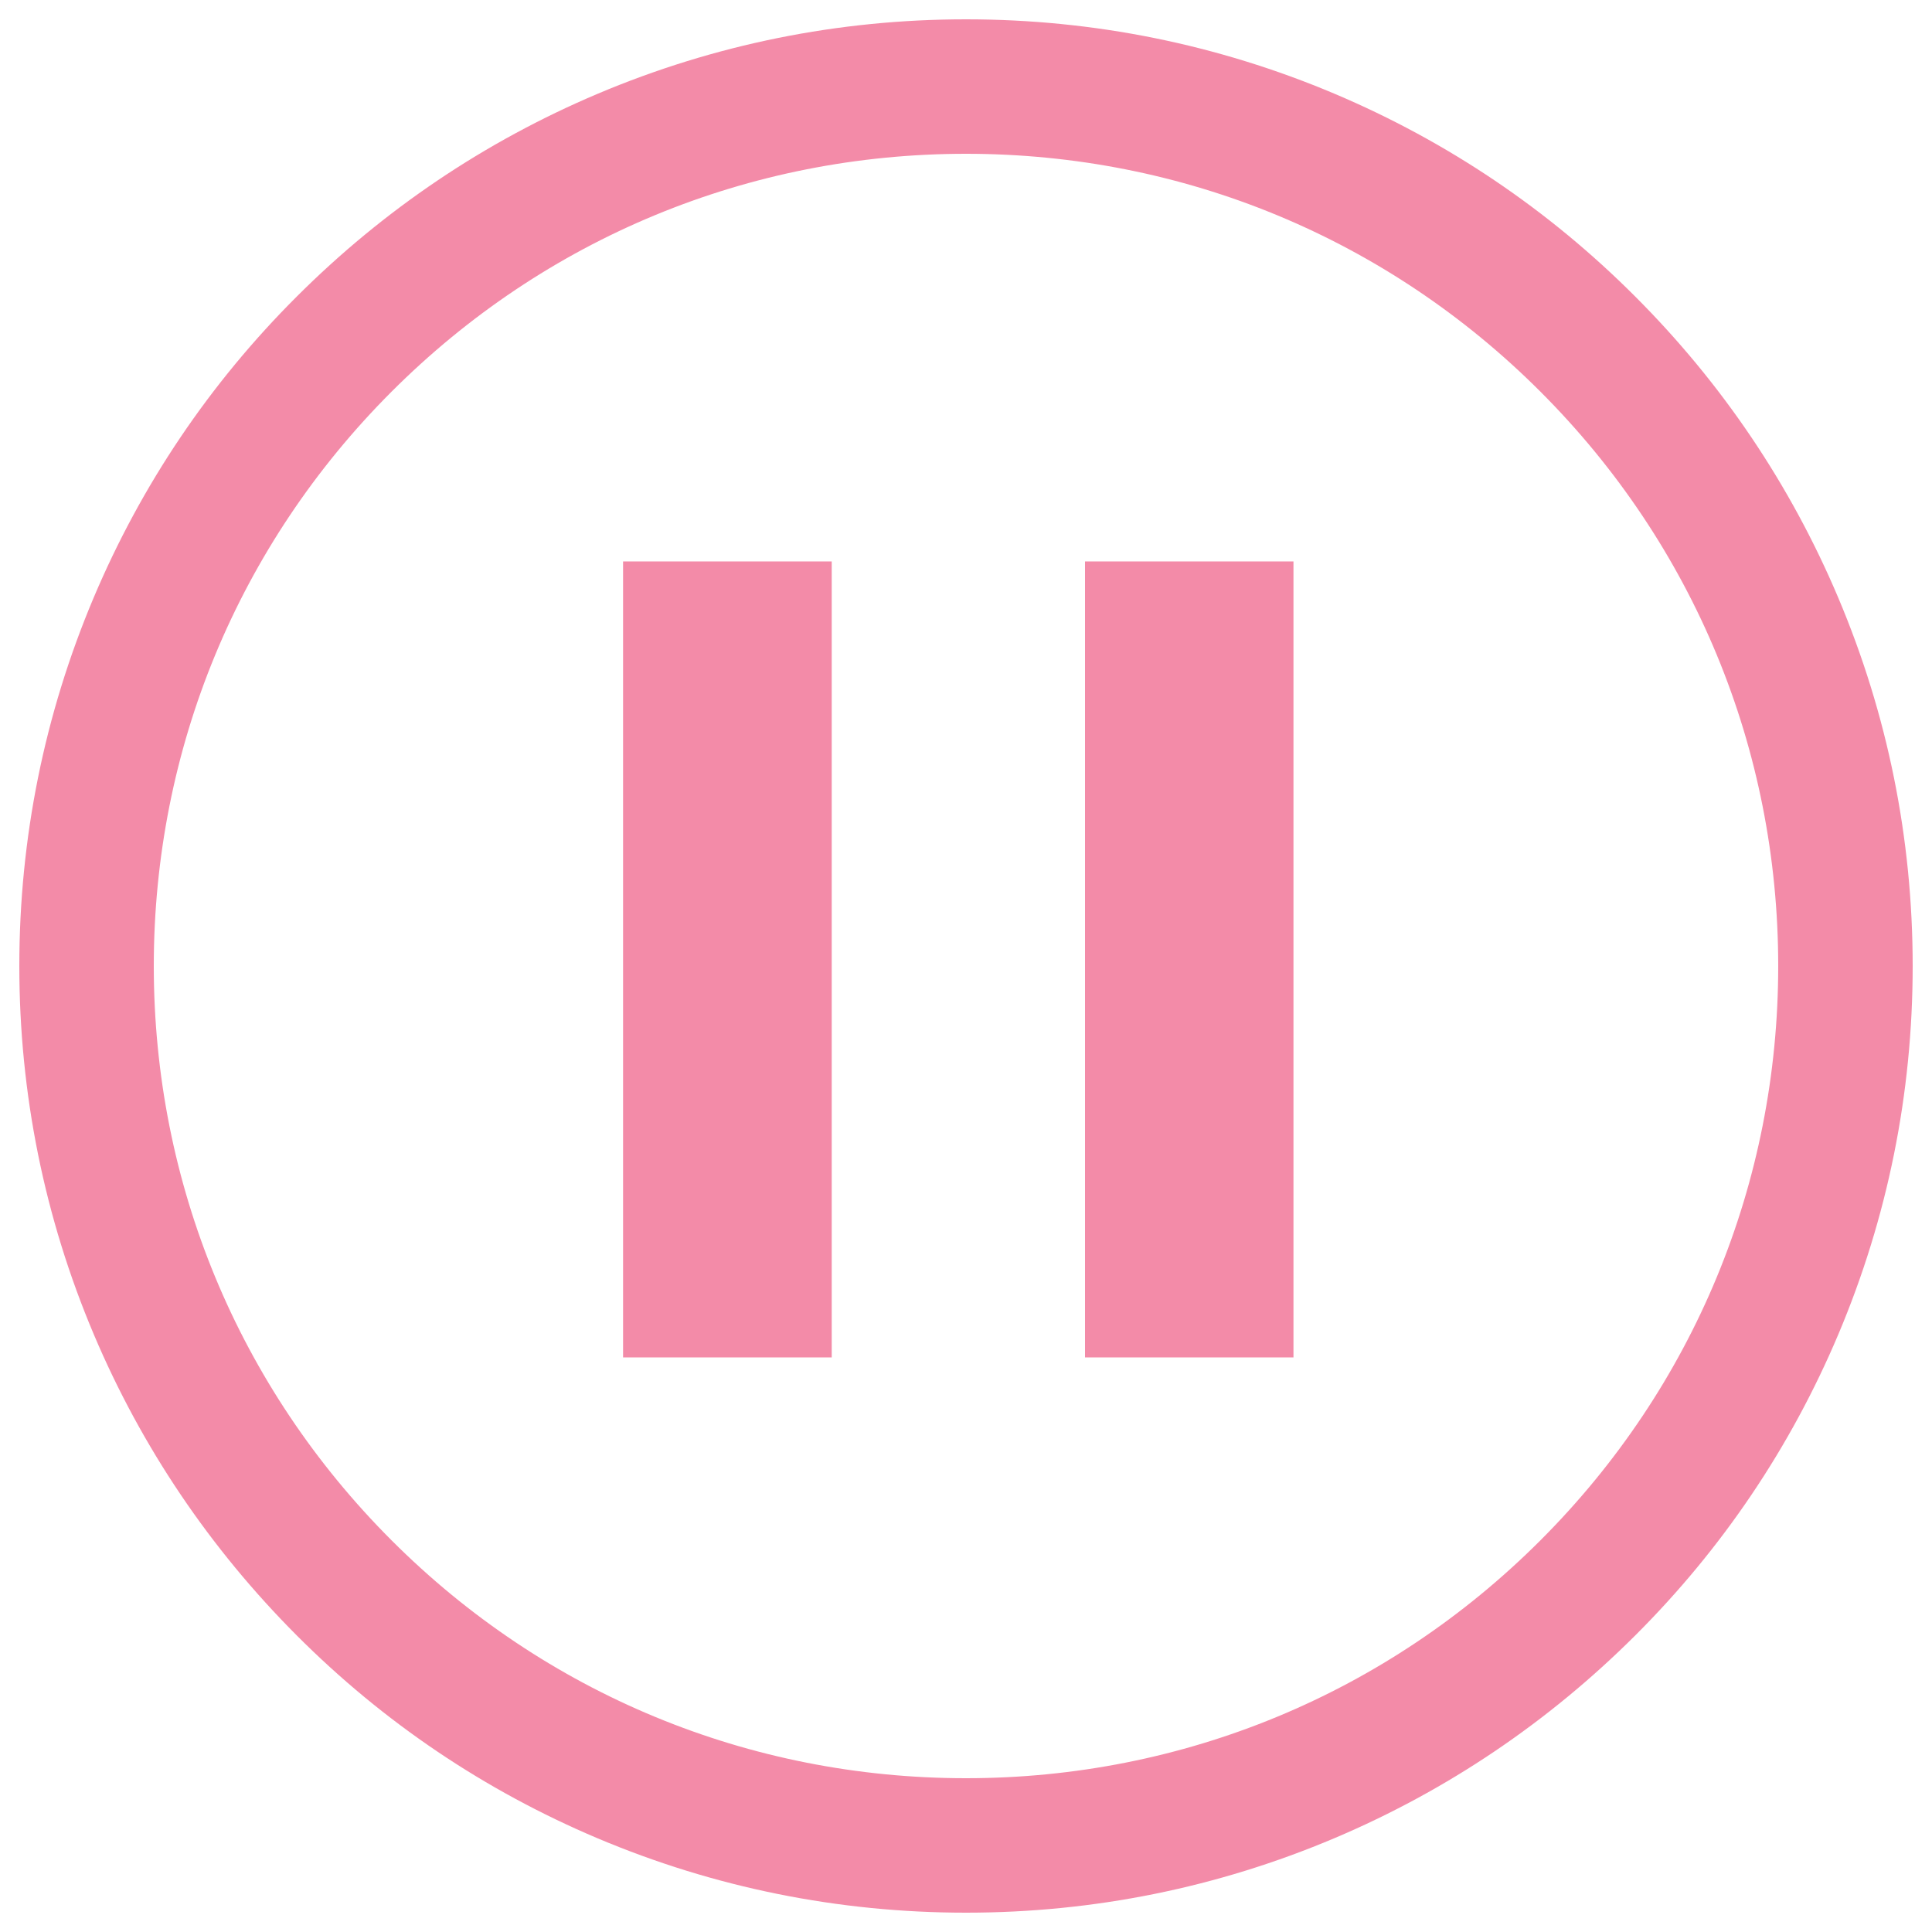
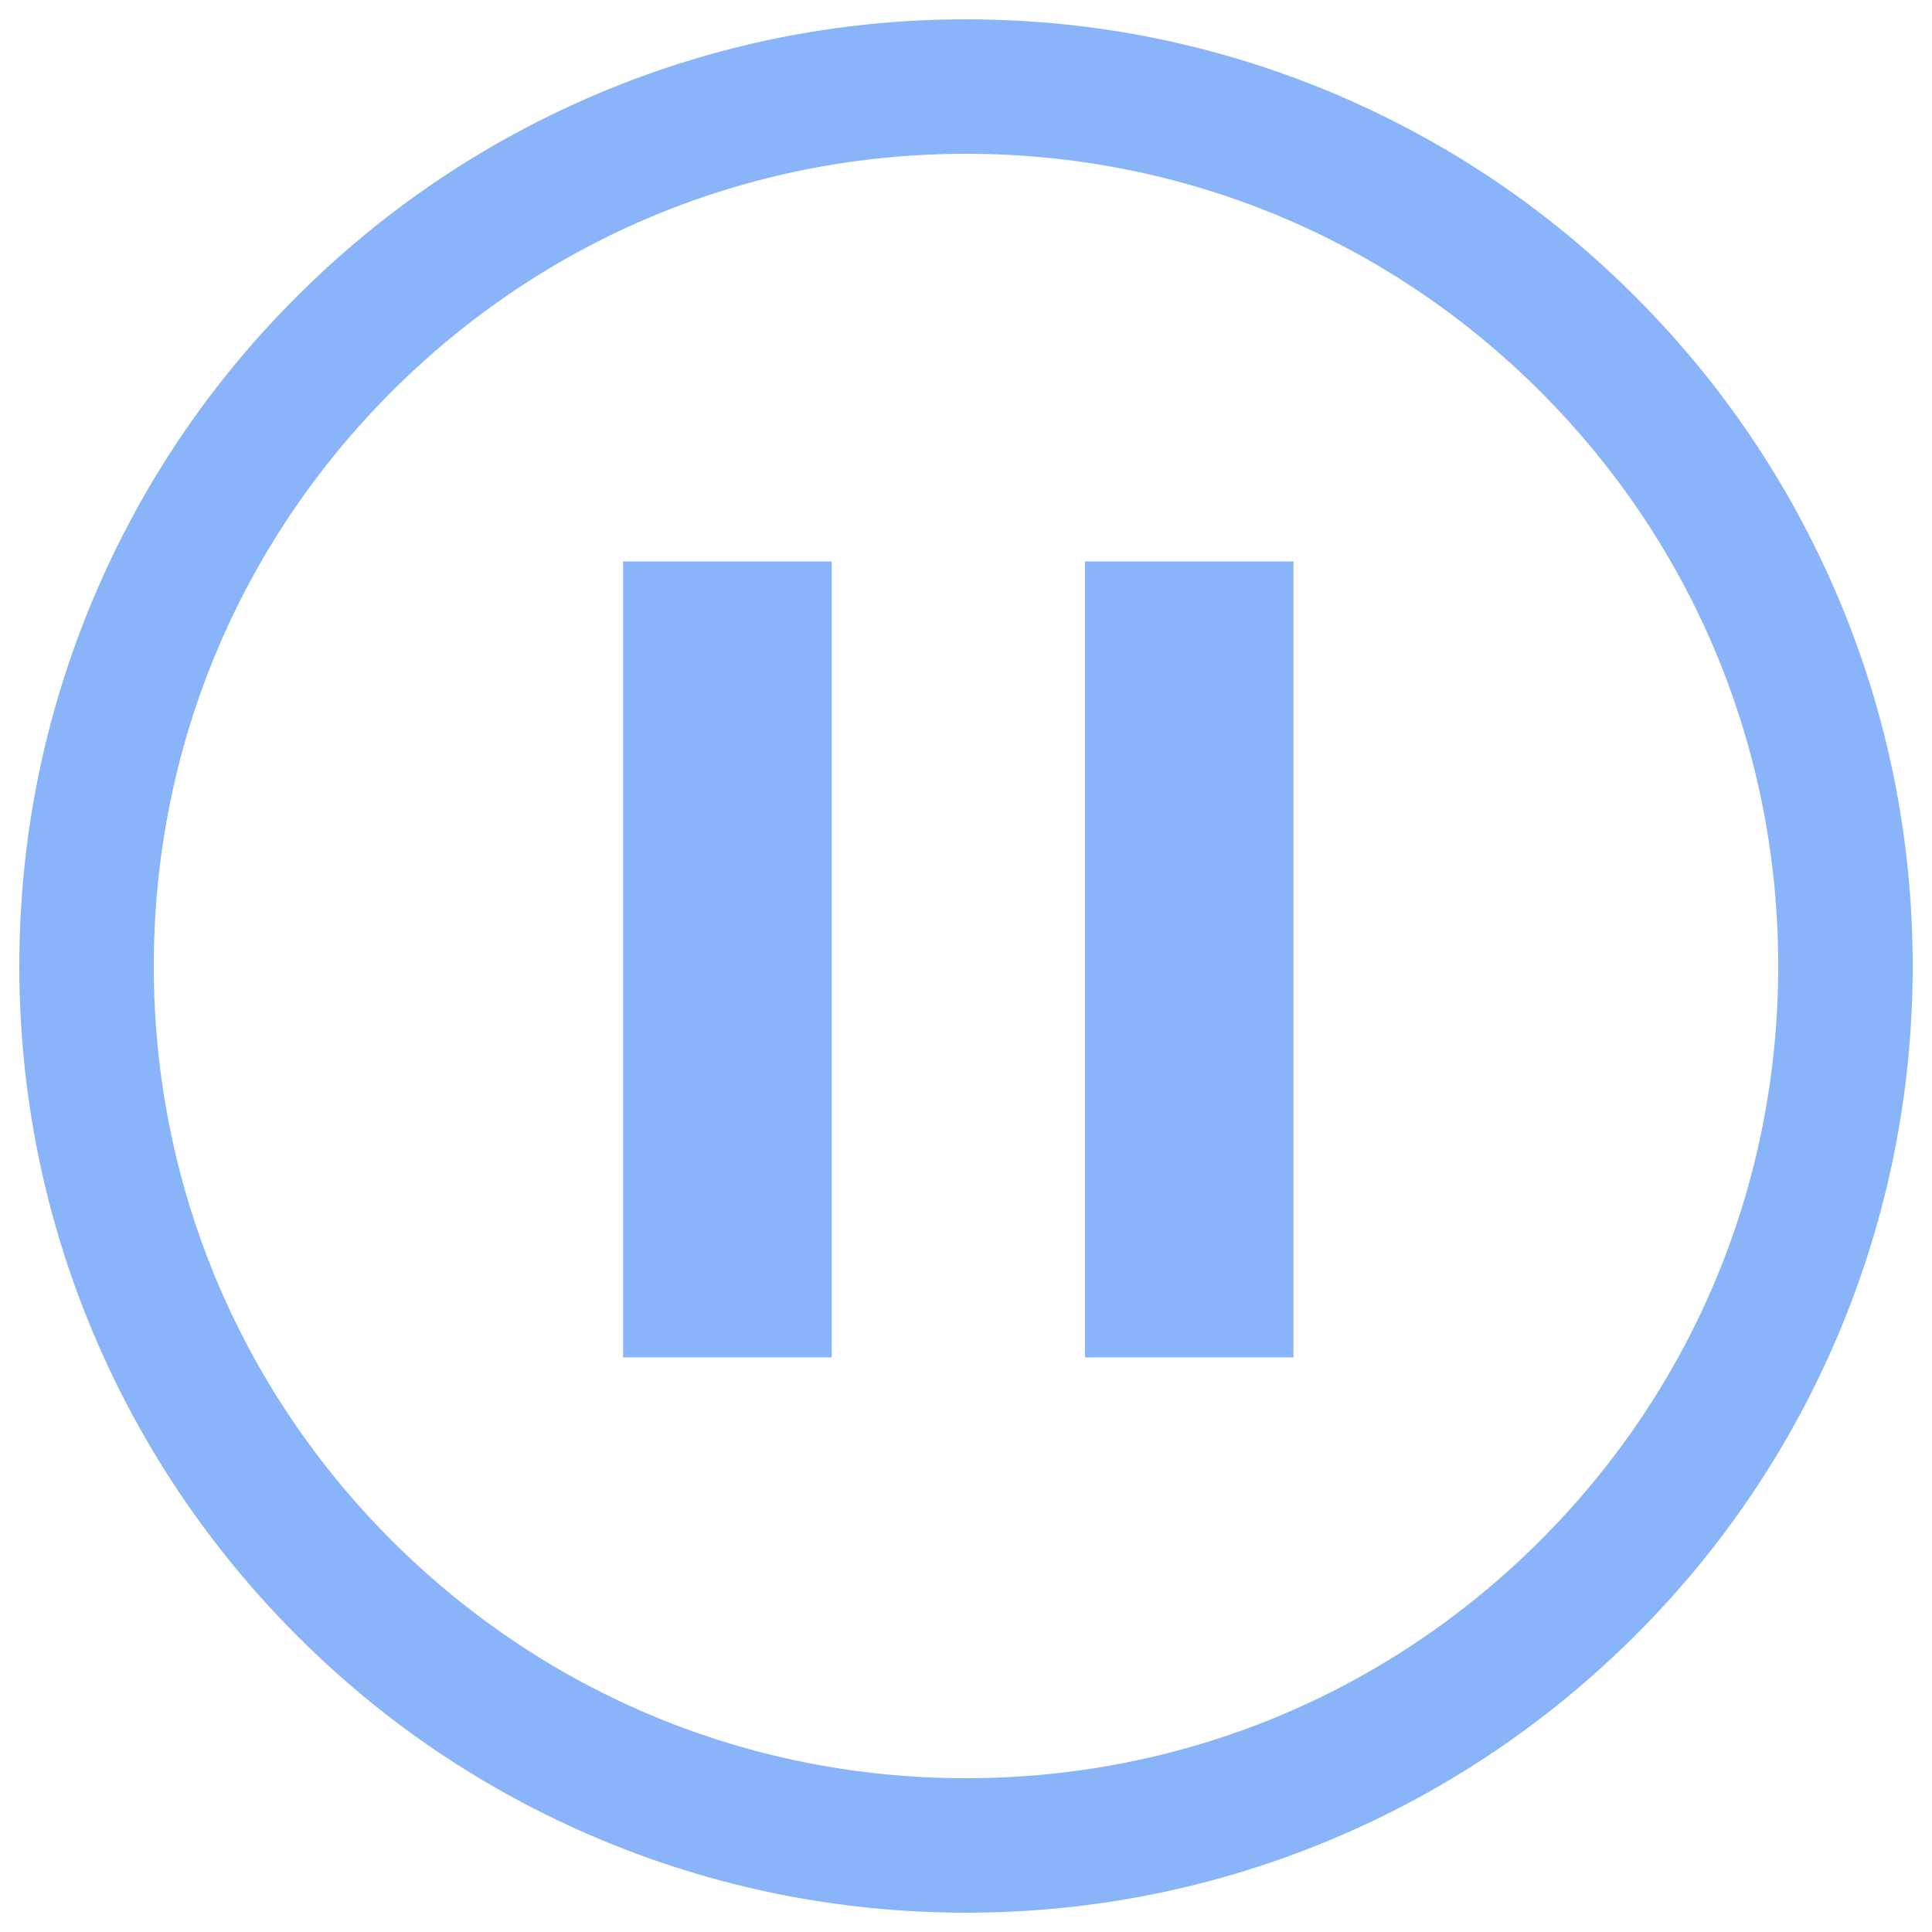
- <svg xmlns="http://www.w3.org/2000/svg" fill="#f38ba8" version="1.1" x="0px" y="0px" viewBox="0 0 1000 1000" enable-background="new 0 0 1000 1000" xml:space="preserve">
+ <svg xmlns="http://www.w3.org/2000/svg" fill="#89b4fa" version="1.1" x="0px" y="0px" viewBox="0 0 1000 1000" enable-background="new 0 0 1000 1000" xml:space="preserve">
  <g>
    <path d="M500,990c-66.1,0-130.3-13-190.7-38.5c-58.4-24.7-110.8-60-155.7-105s-80.3-97.4-105-155.7C23,630.3,10,566.1,10,500c0-66.1,13-130.3,38.5-190.7c24.7-58.4,60-110.8,105-155.7c45-45,97.4-80.3,155.7-105C369.7,23,433.9,10,500,10c66.1,0,130.3,13,190.7,38.5c58.4,24.7,110.8,60,155.7,105c45,45,80.3,97.4,105,155.7C977,369.7,990,433.9,990,500c0,66.1-13,130.3-38.5,190.7c-24.7,58.4-60,110.8-105,155.7s-97.4,80.3-155.7,105C630.3,977,566.1,990,500,990z M500,79.6c-112.3,0-217.9,43.7-297.3,123.1C123.3,282.1,79.6,387.7,79.6,500s43.7,217.9,123.1,297.3c79.4,79.4,185,123.1,297.3,123.1c112.3,0,217.9-43.7,297.3-123.1c79.4-79.4,123.1-185,123.1-297.3s-43.7-217.9-123.1-297.3C717.9,123.3,612.3,79.6,500,79.6z" />
    <path d="M322.5,290.6h108v412h-108V290.6z" />
    <path d="M561.6,290.6h107.9v412H561.6V290.6z" />
  </g>
</svg>
